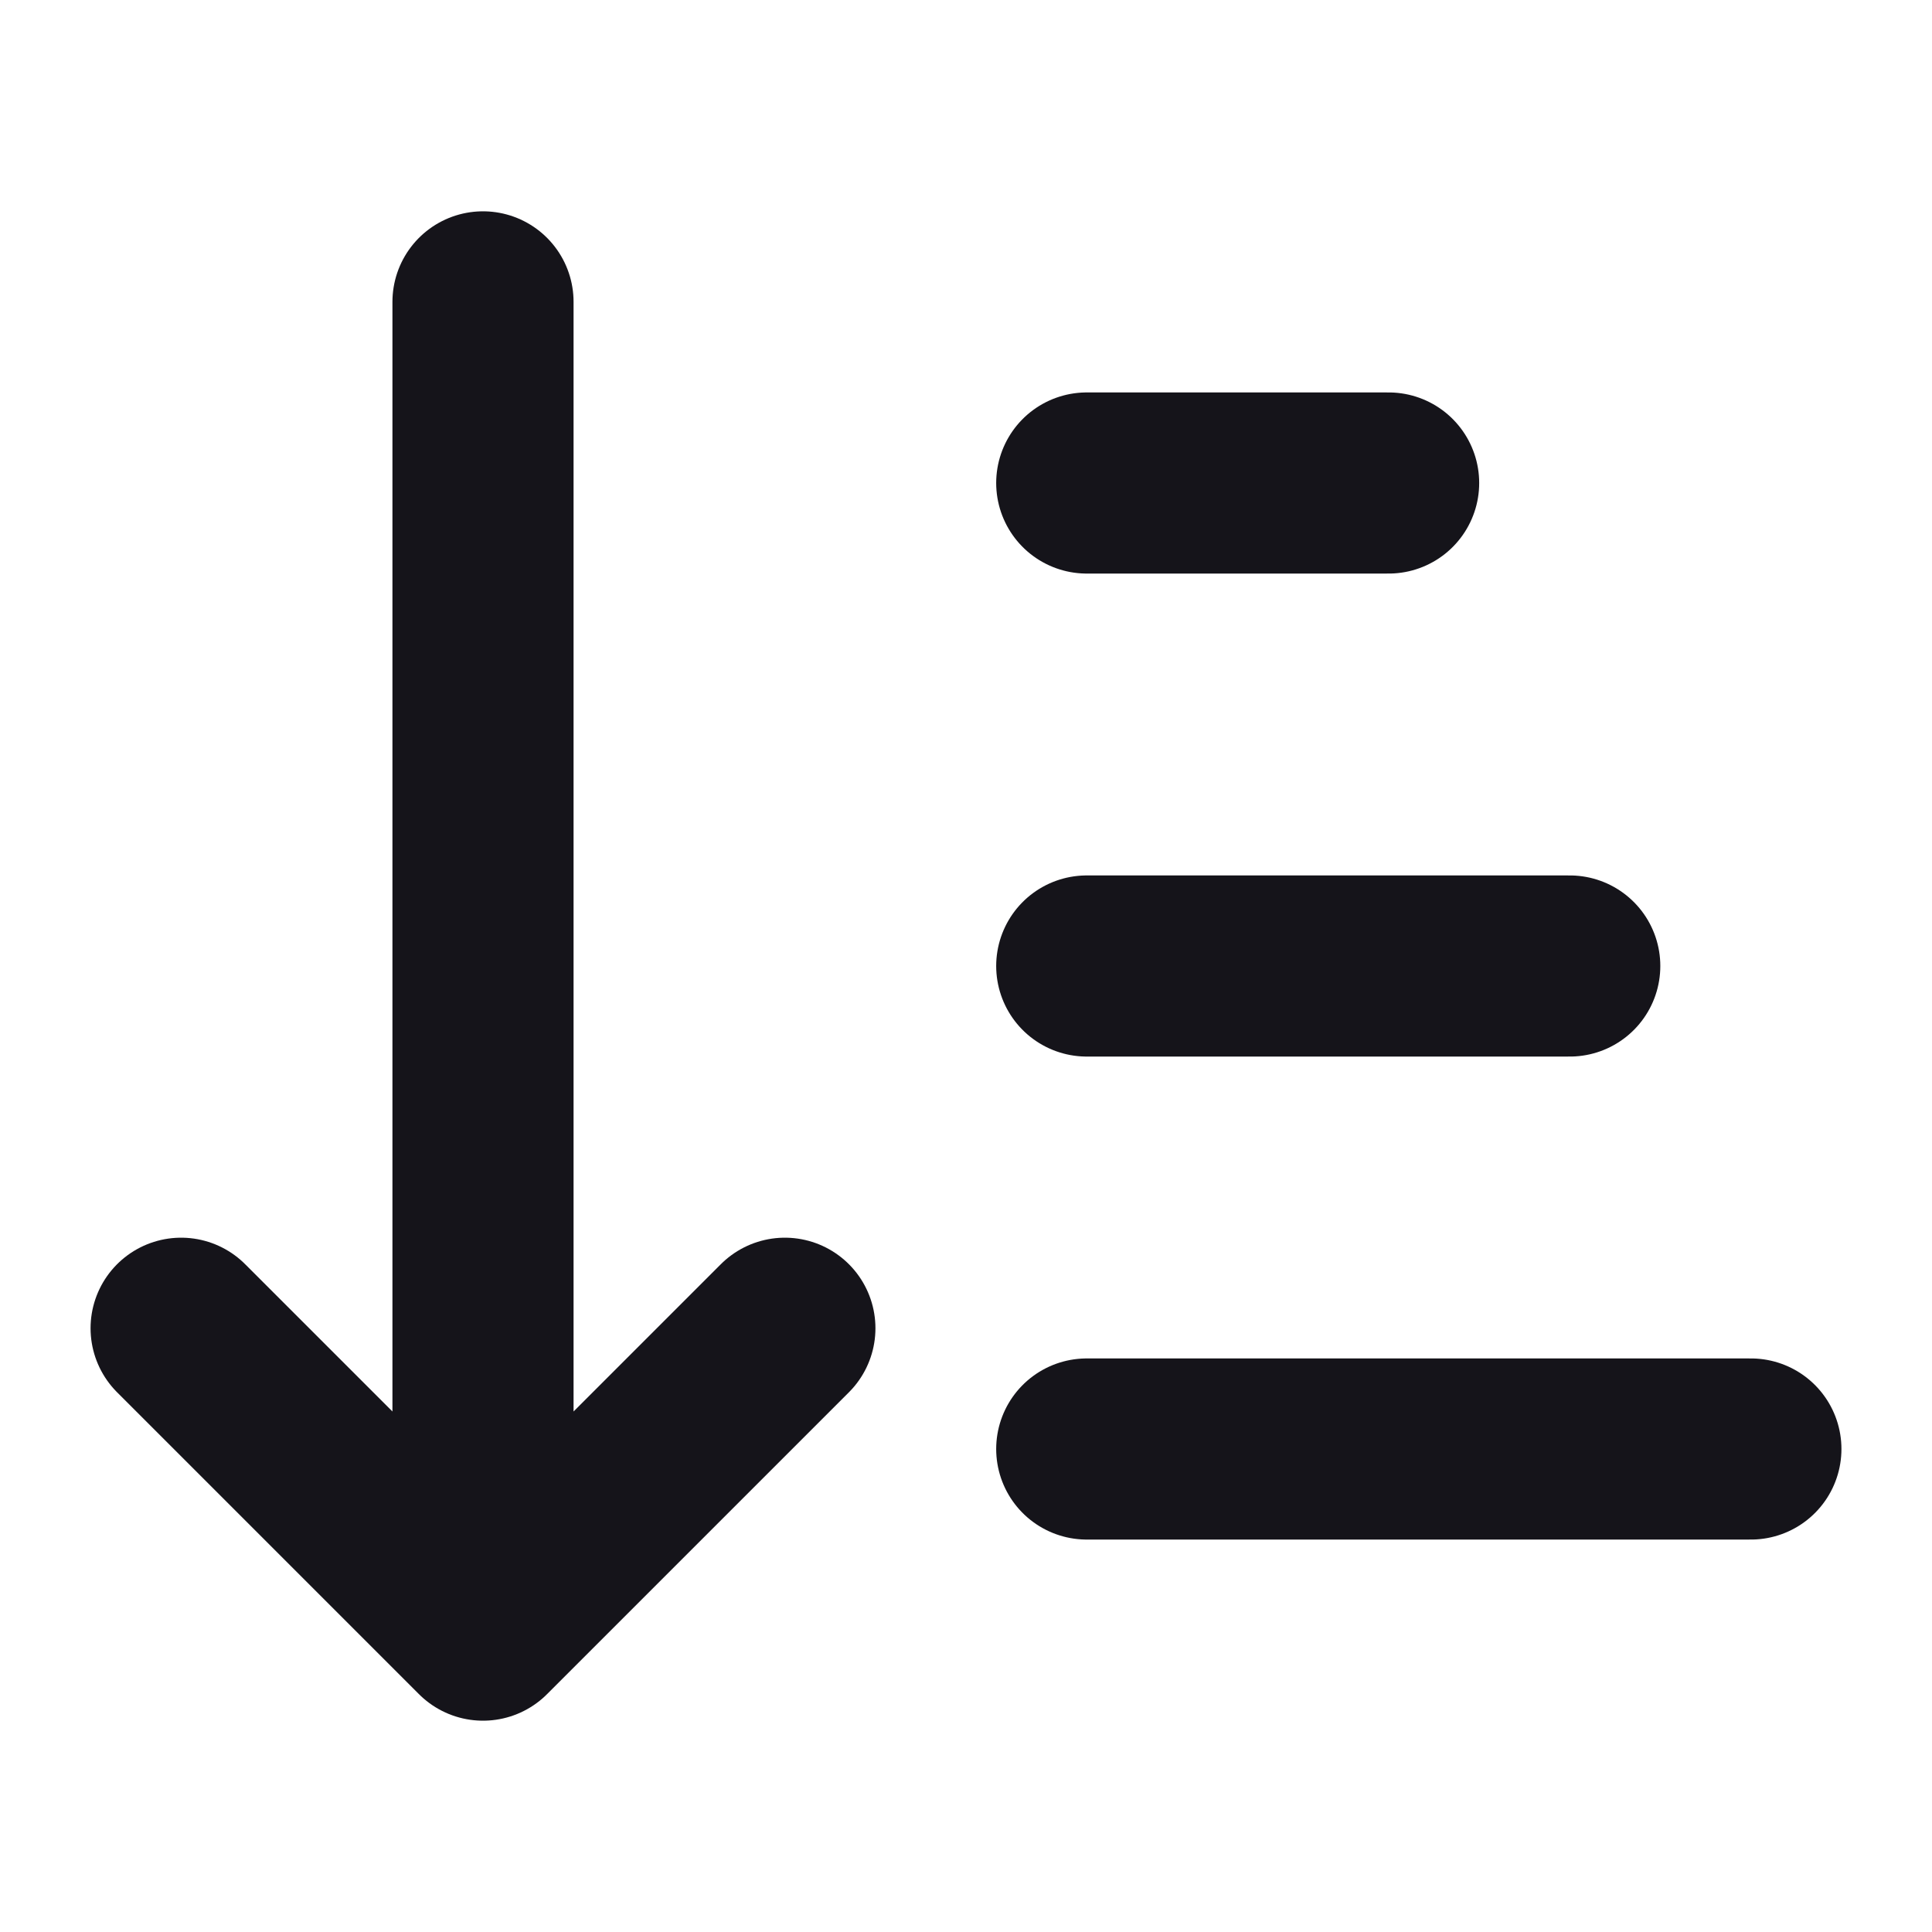
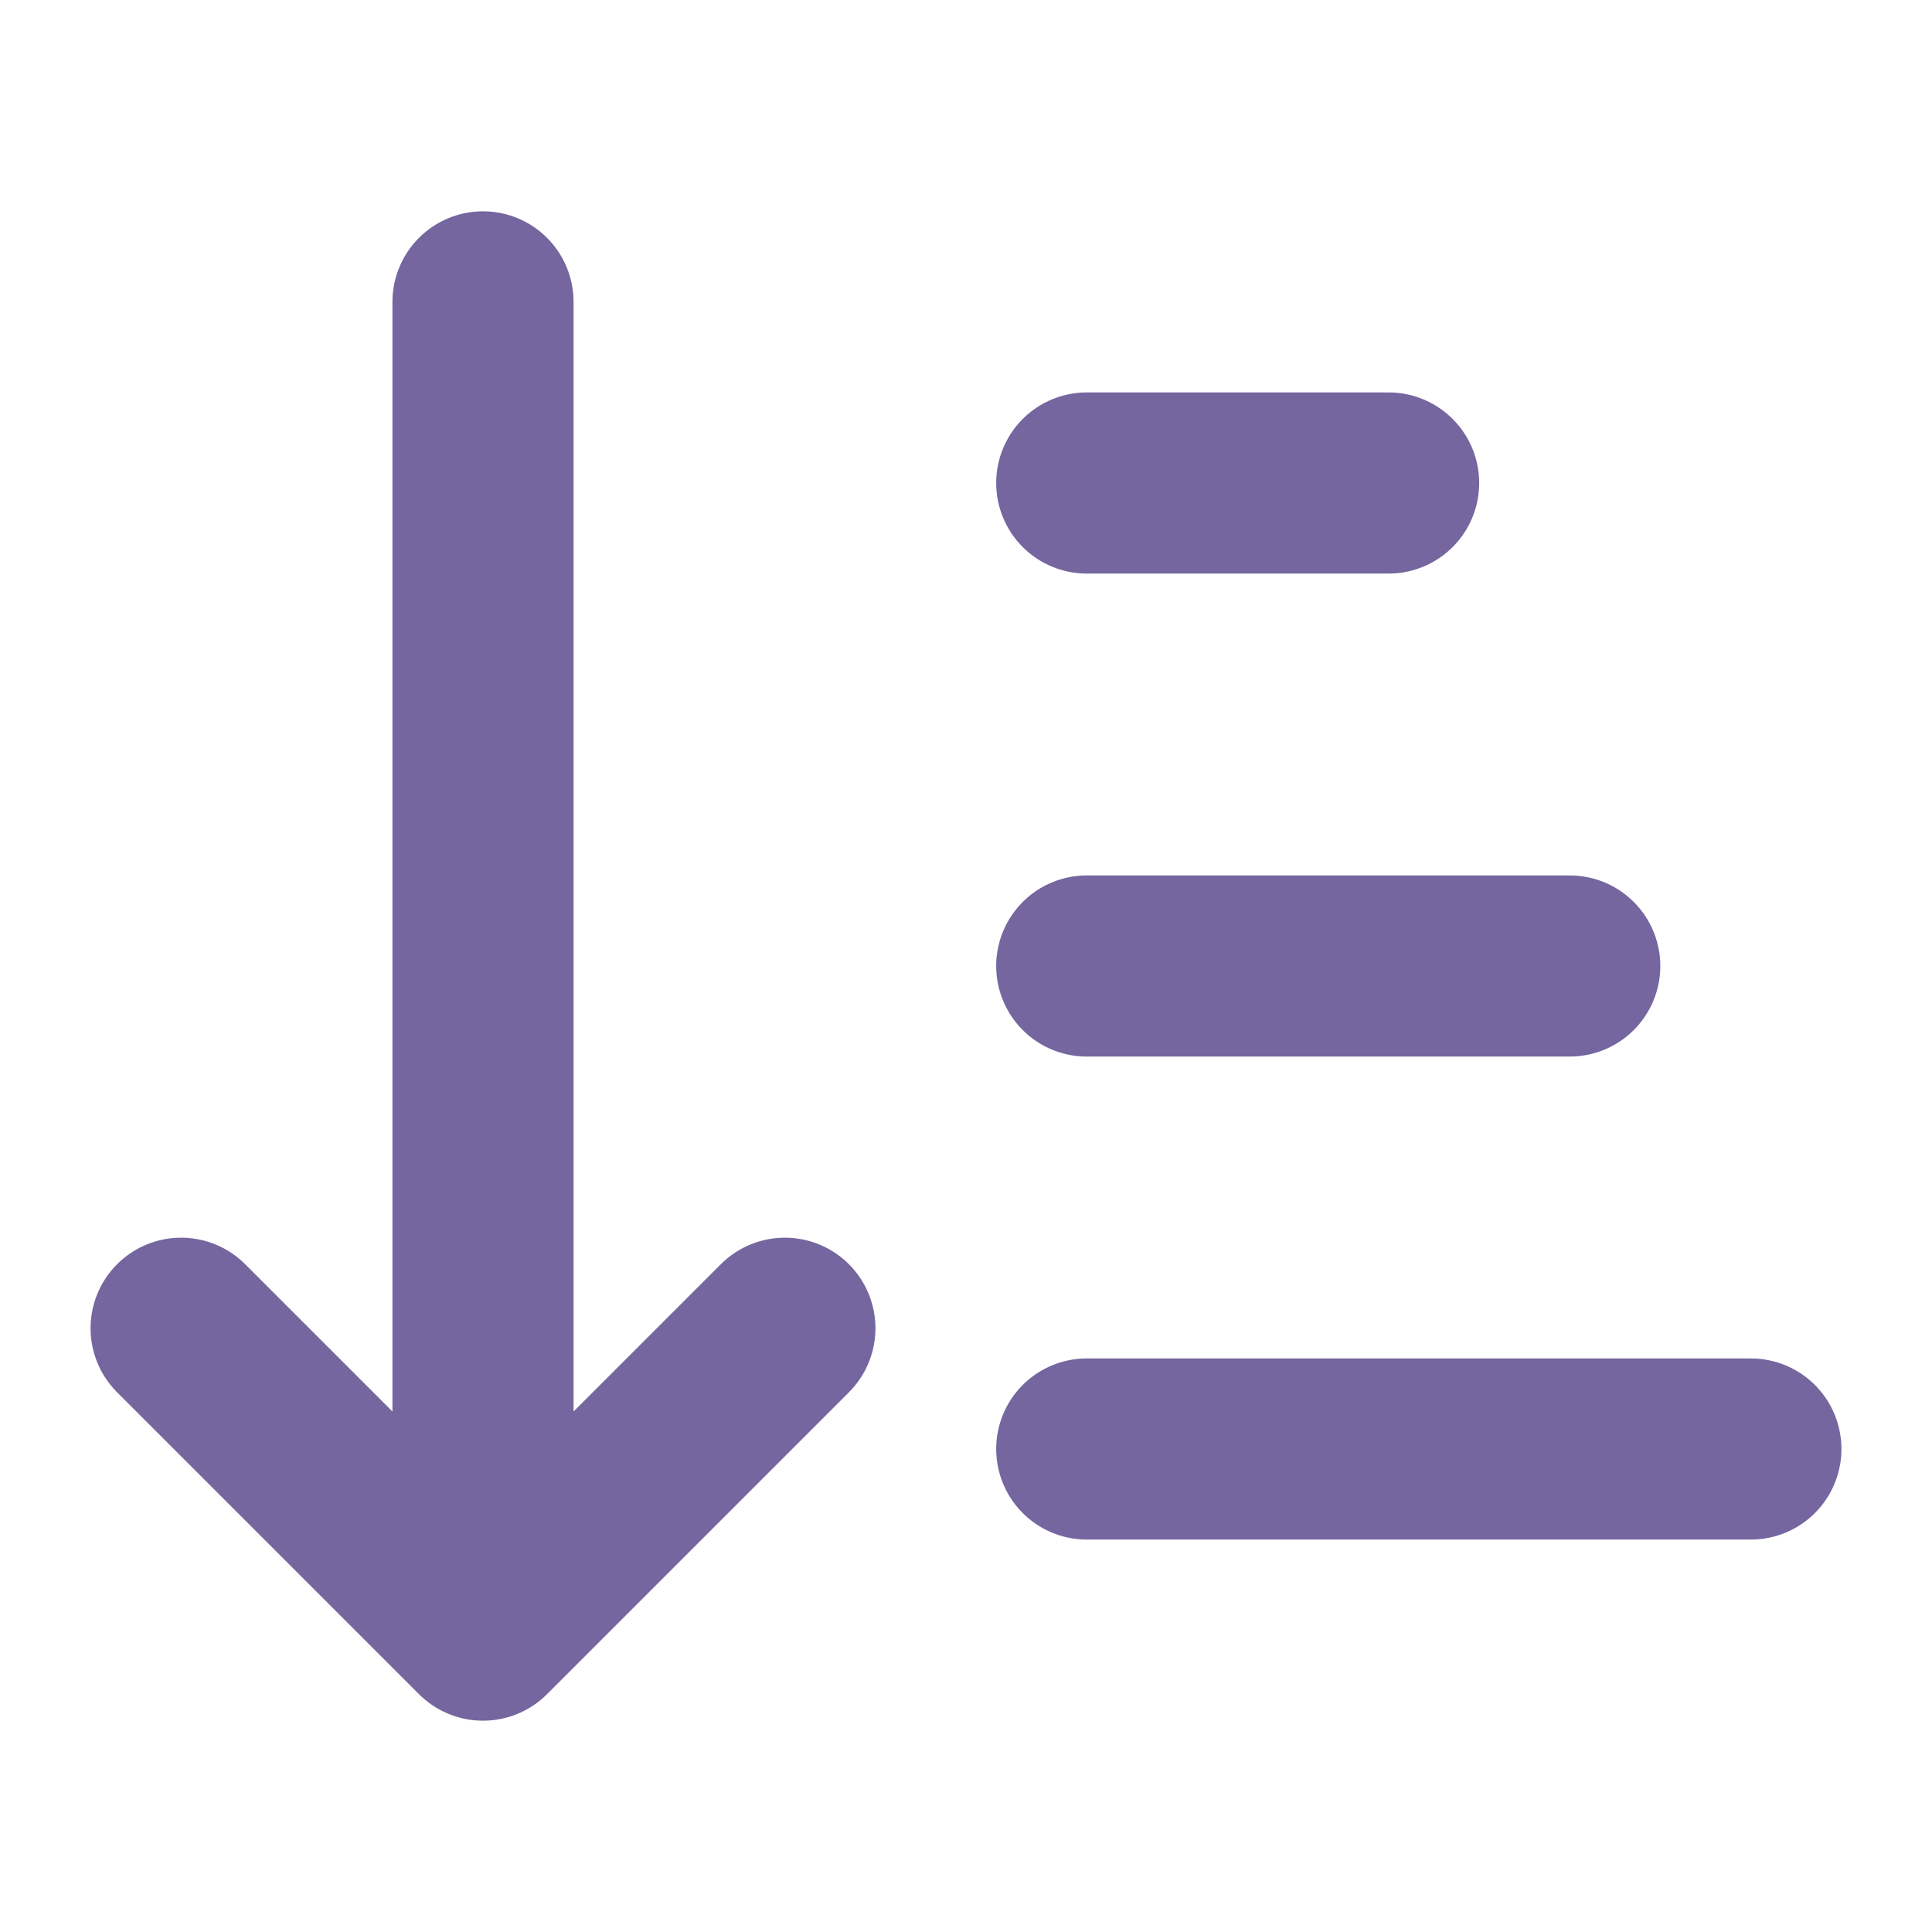
- <svg xmlns="http://www.w3.org/2000/svg" viewBox="0 0 16 16" fill="none" stroke="#15141a" stroke-width="1.5" stroke-linecap="round" stroke-linejoin="round">
+ <svg xmlns="http://www.w3.org/2000/svg" viewBox="0 0 16 16" fill="none" stroke="#75669f" stroke-width="1.5" stroke-linecap="round" stroke-linejoin="round">
  <path d="M4 2.5v11M1.5 11l2.5 2.5L6.5 11" />
  <path d="M9 4h2.5M9 8h4M9 12h5.5" />
</svg>
